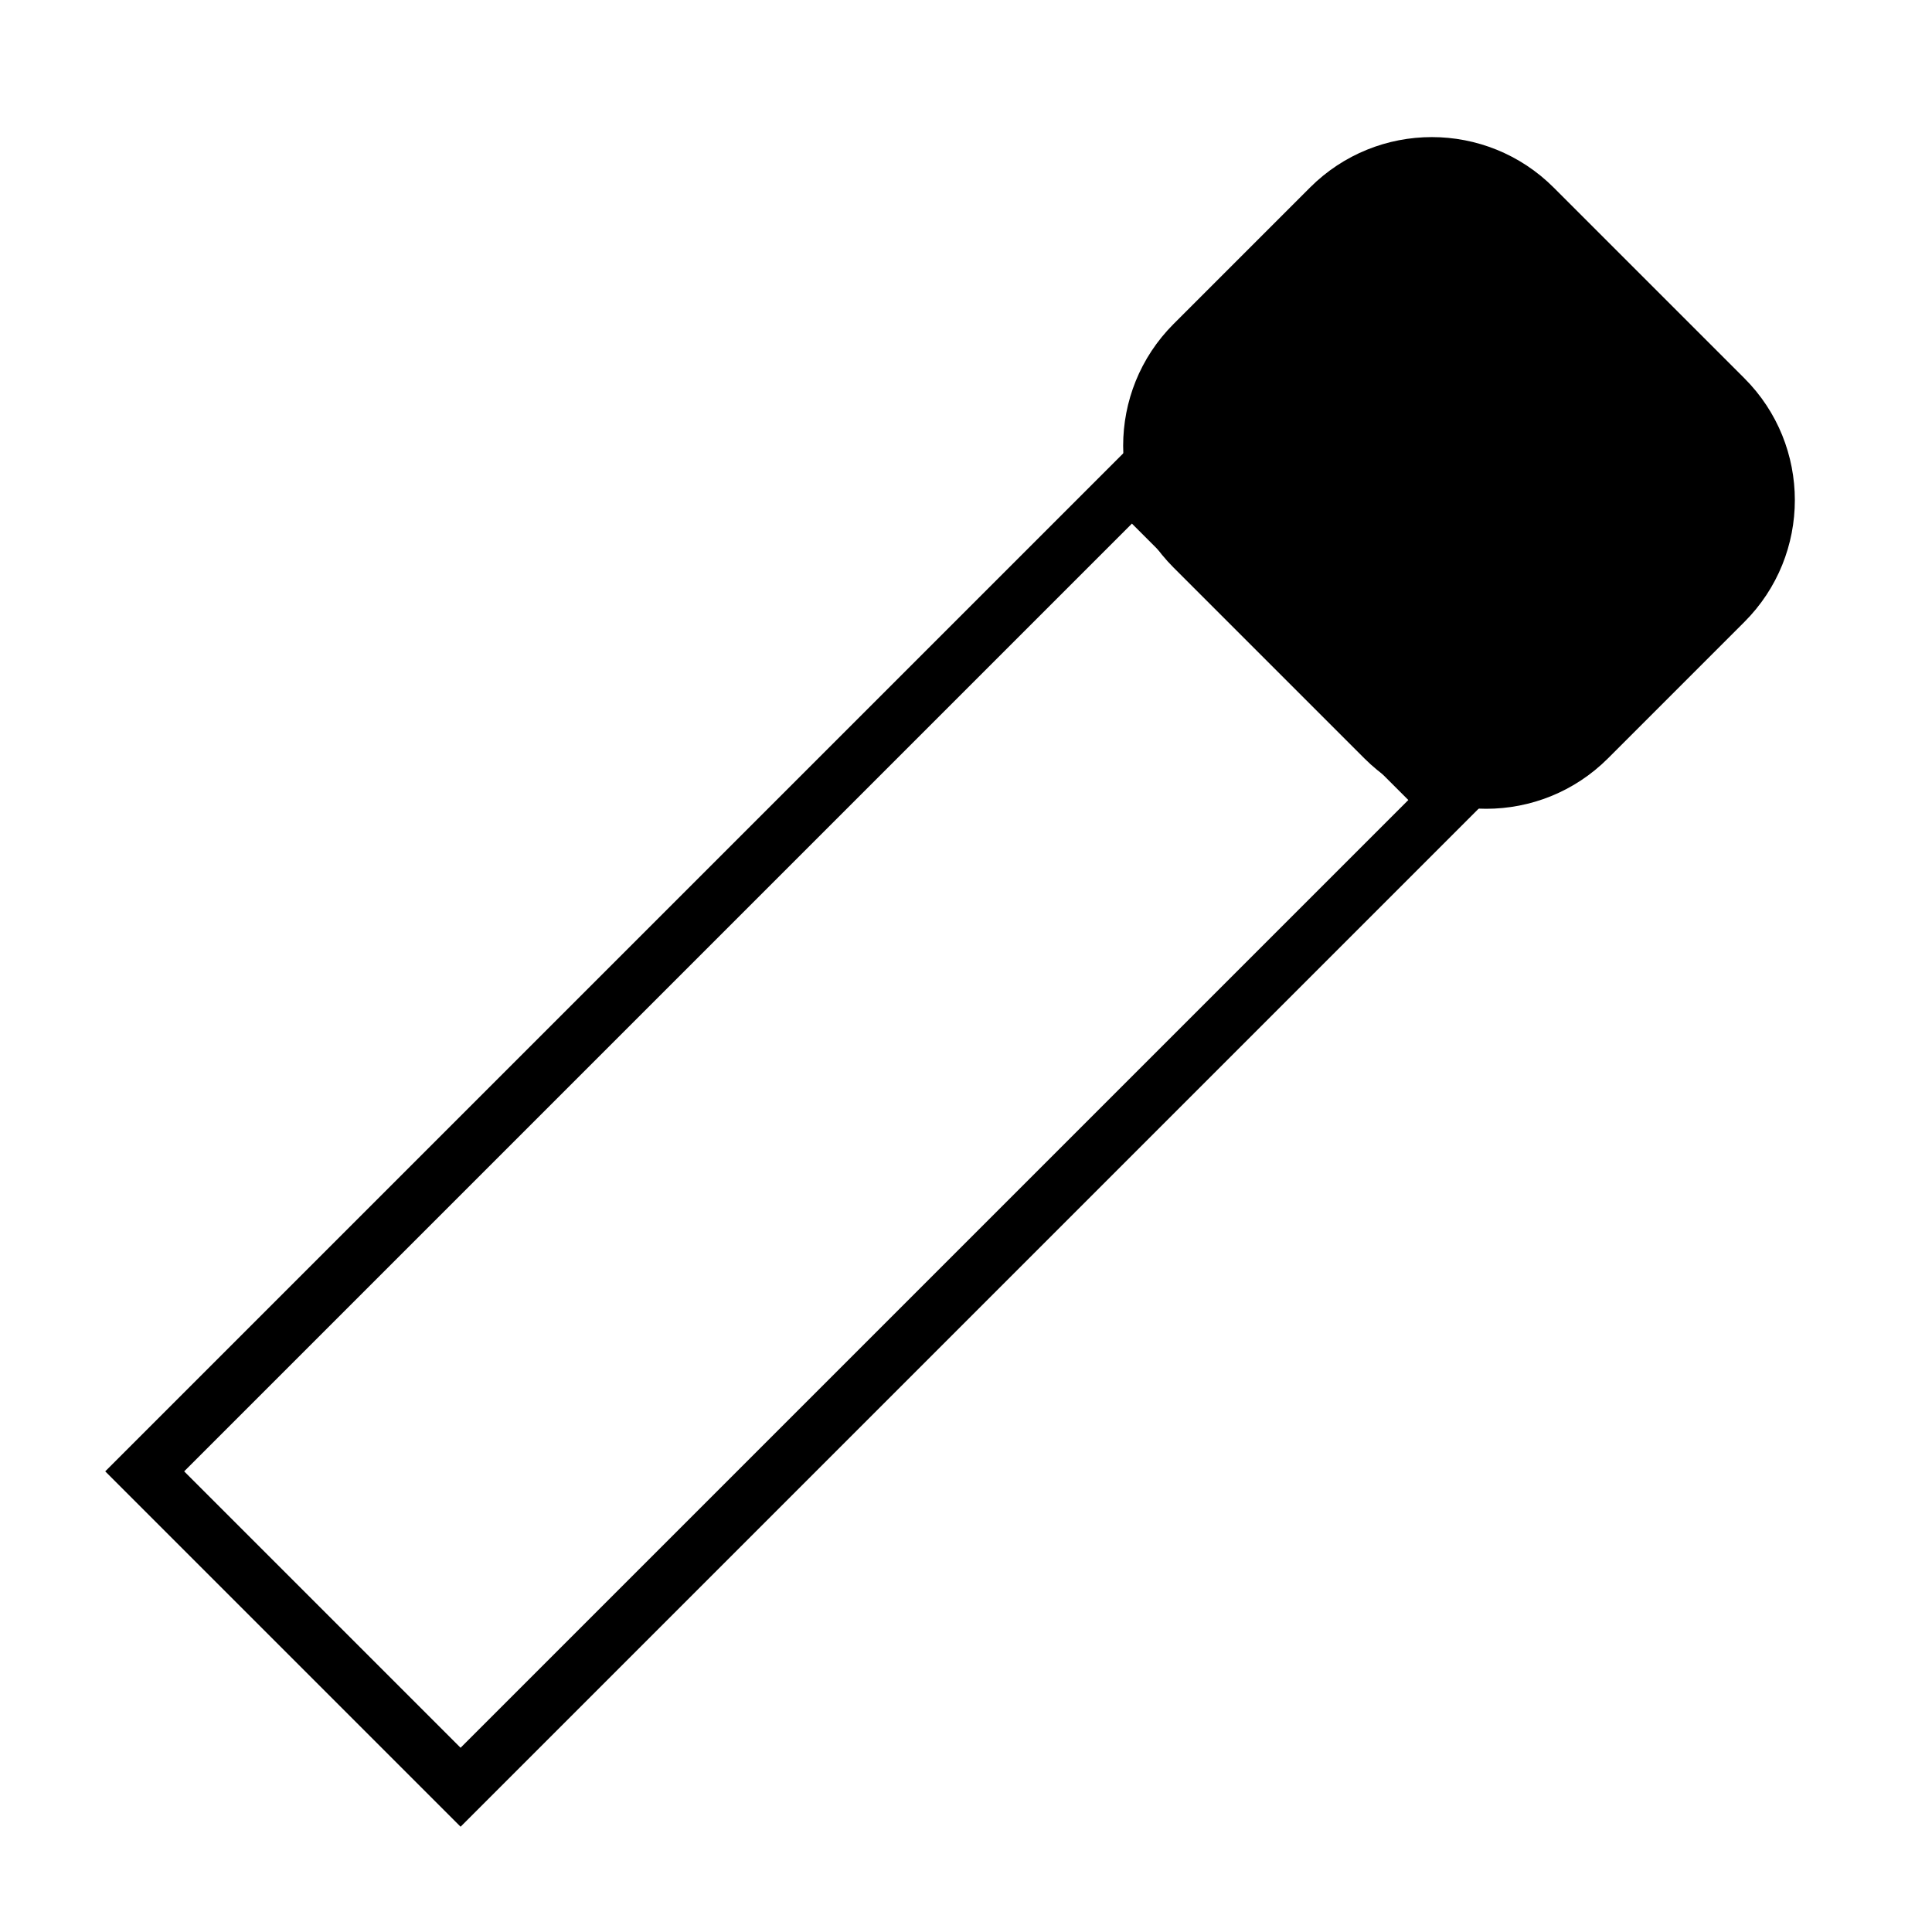
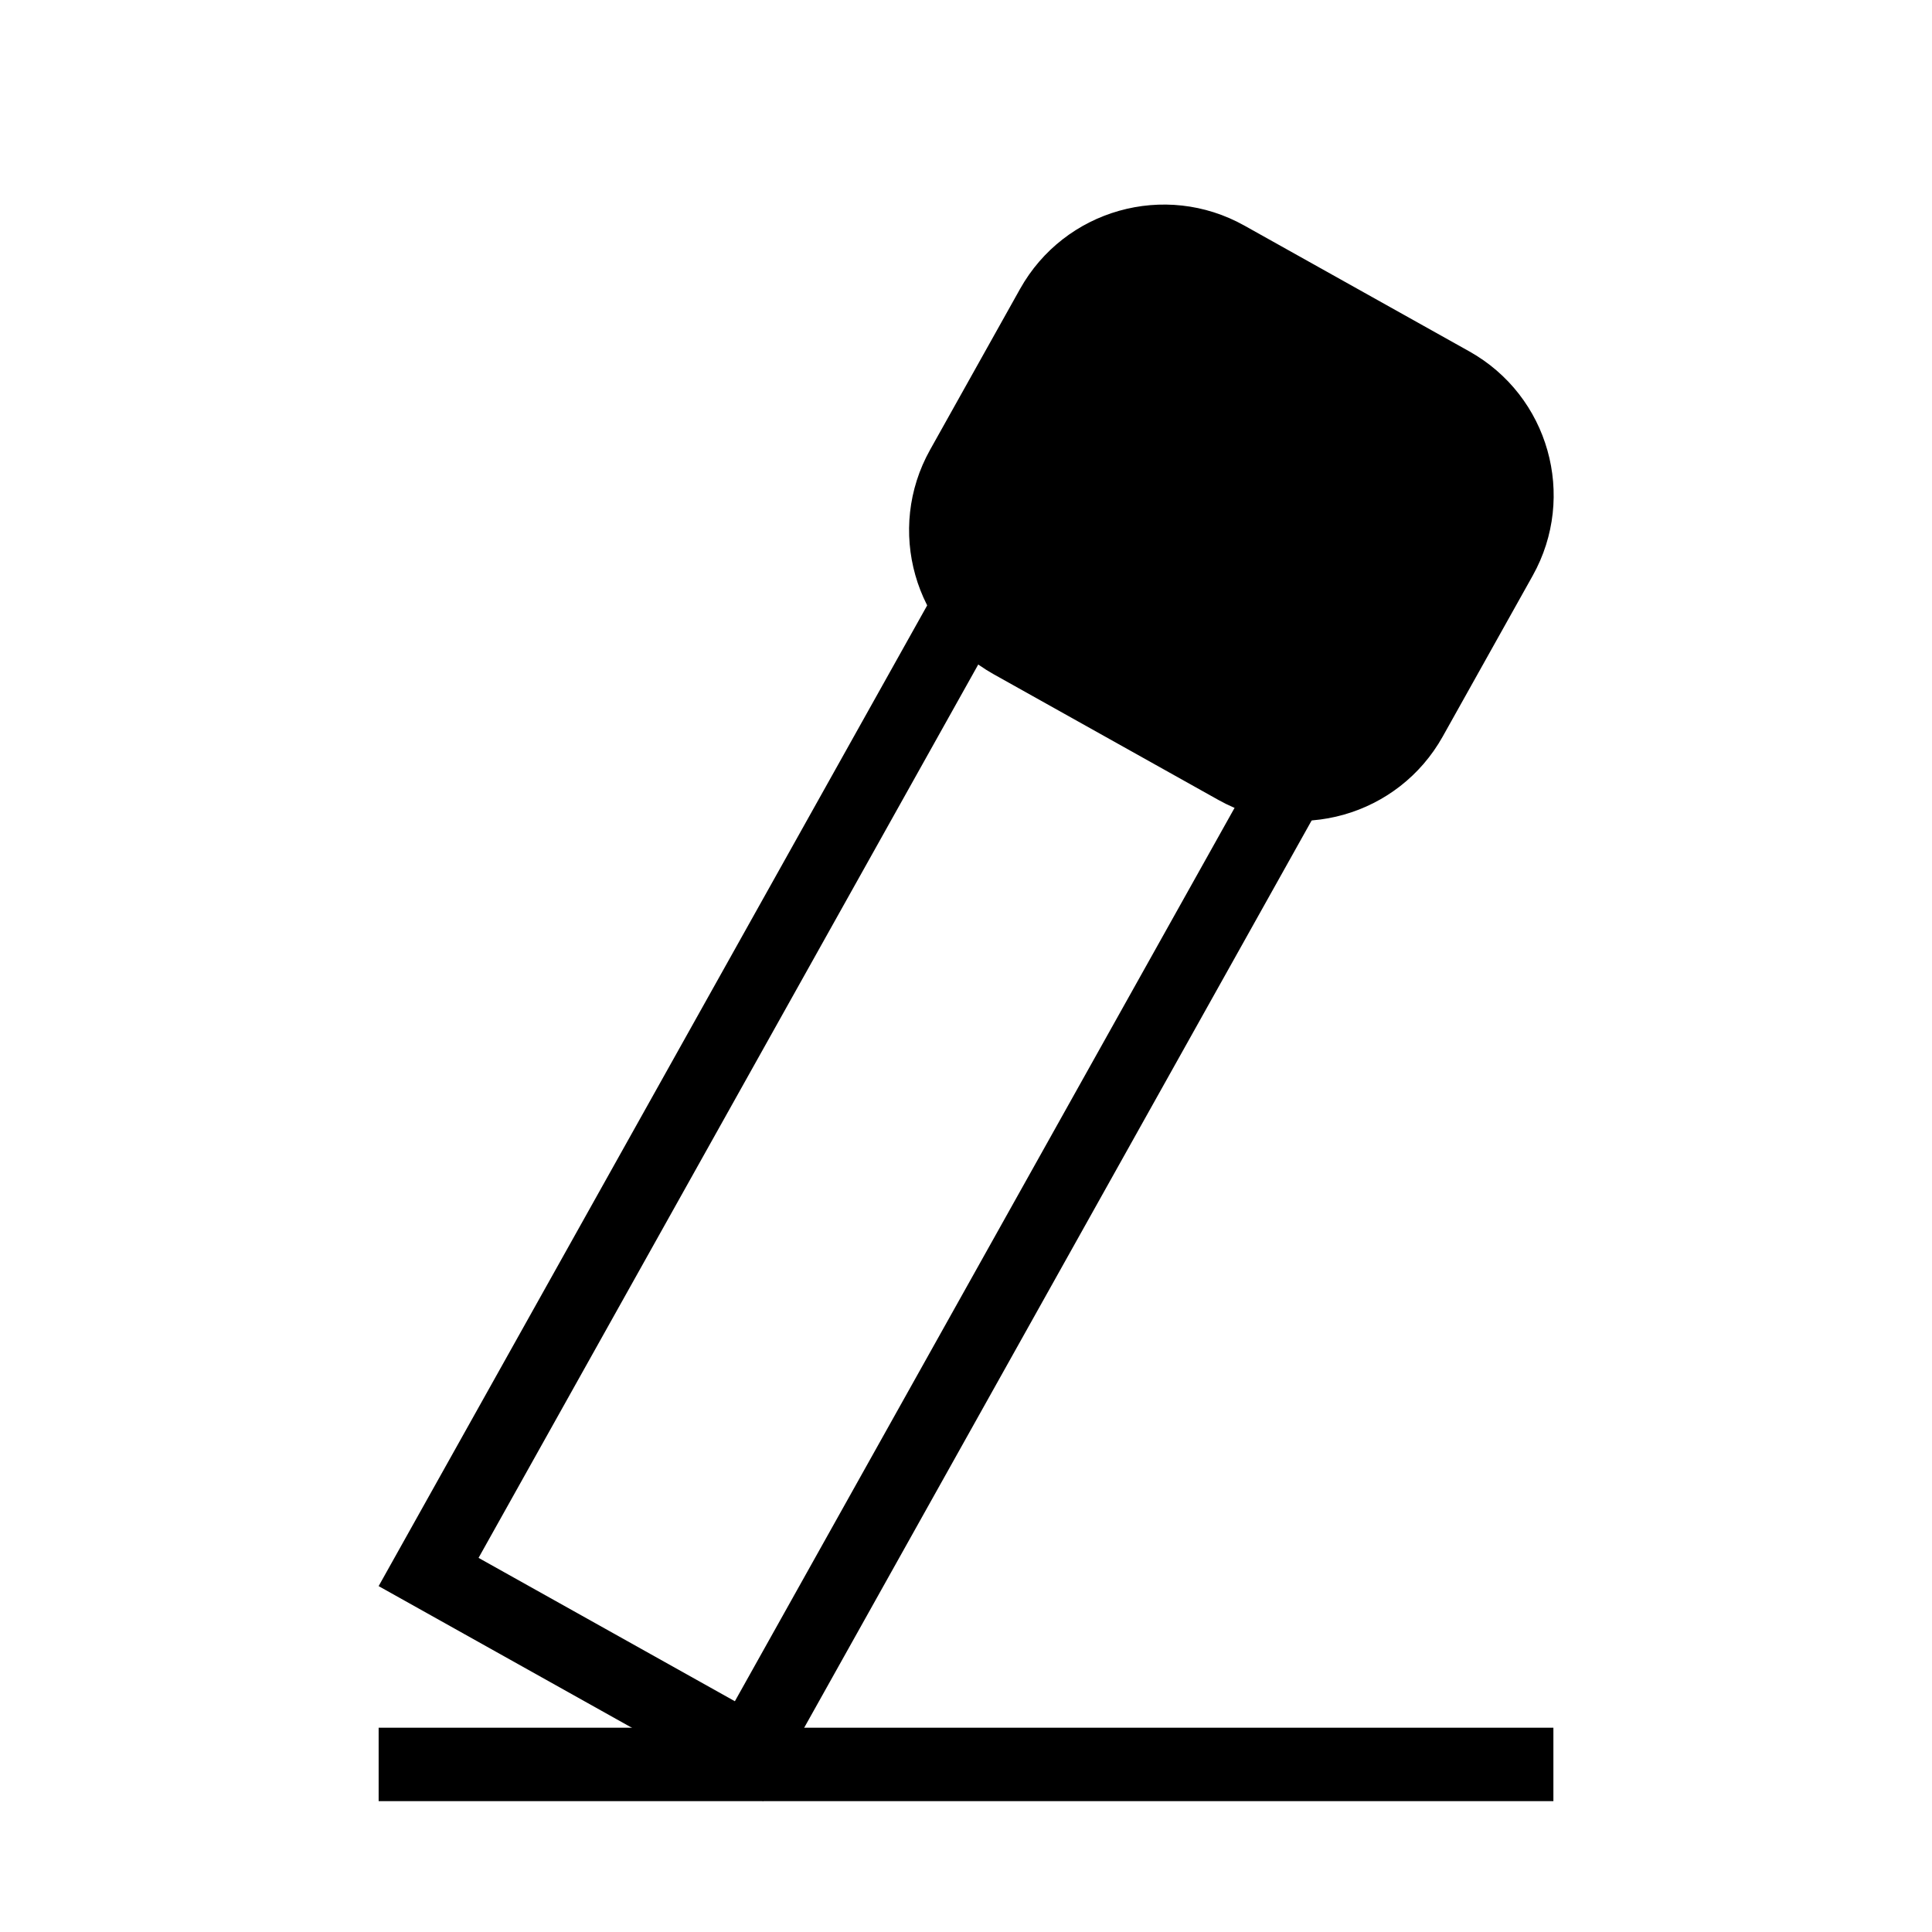
<svg xmlns="http://www.w3.org/2000/svg" width="60" height="60" viewBox="0 0 15.875 15.875" version="1.1" id="svg27652">
  <defs id="defs27649" />
+   <path id="path33145" style="fill:none;fill-opacity:1;stroke:#000000;stroke-width:2;stroke-dasharray:none;stroke-opacity:1" d="m 431.725,60.302 v -1 h 30 v 1" transform="matrix(0.301649,0,0,0.301649,-126.8165,-3.390292)" />
  <g id="layer1">
-     <g id="g29855" transform="matrix(0.6131872,0.6131872,-0.6131872,0.6131872,-3.360901,-35.16226)">
-       <rect style="fill:none;fill-opacity:1;stroke:#000000;stroke-width:0.529;stroke-linecap:round;stroke-linejoin:miter;stroke-dasharray:none;stroke-opacity:1" id="rect14248-2" width="4.233" height="13.229" x="42.24" y="21.591" />
-       <rect style="fill:#000000;fill-opacity:1;stroke:none;stroke-width:0.861;stroke-linecap:butt;stroke-opacity:1" id="rect28843-0" width="5.821" height="5.093" x="41.446" y="16.778" ry="1.633" />
+     <g id="g9356-2" transform="matrix(0.2632655,0.1472528,-0.1472528,0.2632655,-105.1545,-65.74233)" style="fill:none;fill-opacity:1">
+       <rect style="fill:none;fill-opacity:1;stroke:#000000;stroke-width:2;stroke-dasharray:none;stroke-opacity:1" id="rect6855-4" width="10" height="30" x="441.725" y="21.712" />
+       <rect style="fill:#000000;fill-opacity:1;stroke:none;stroke-width:2.366;stroke-linecap:butt;stroke-opacity:1" id="rect28843-5" width="16" height="14" x="438.725" y="8.855" ry="4.49" />
    </g>
  </g>
</svg>
